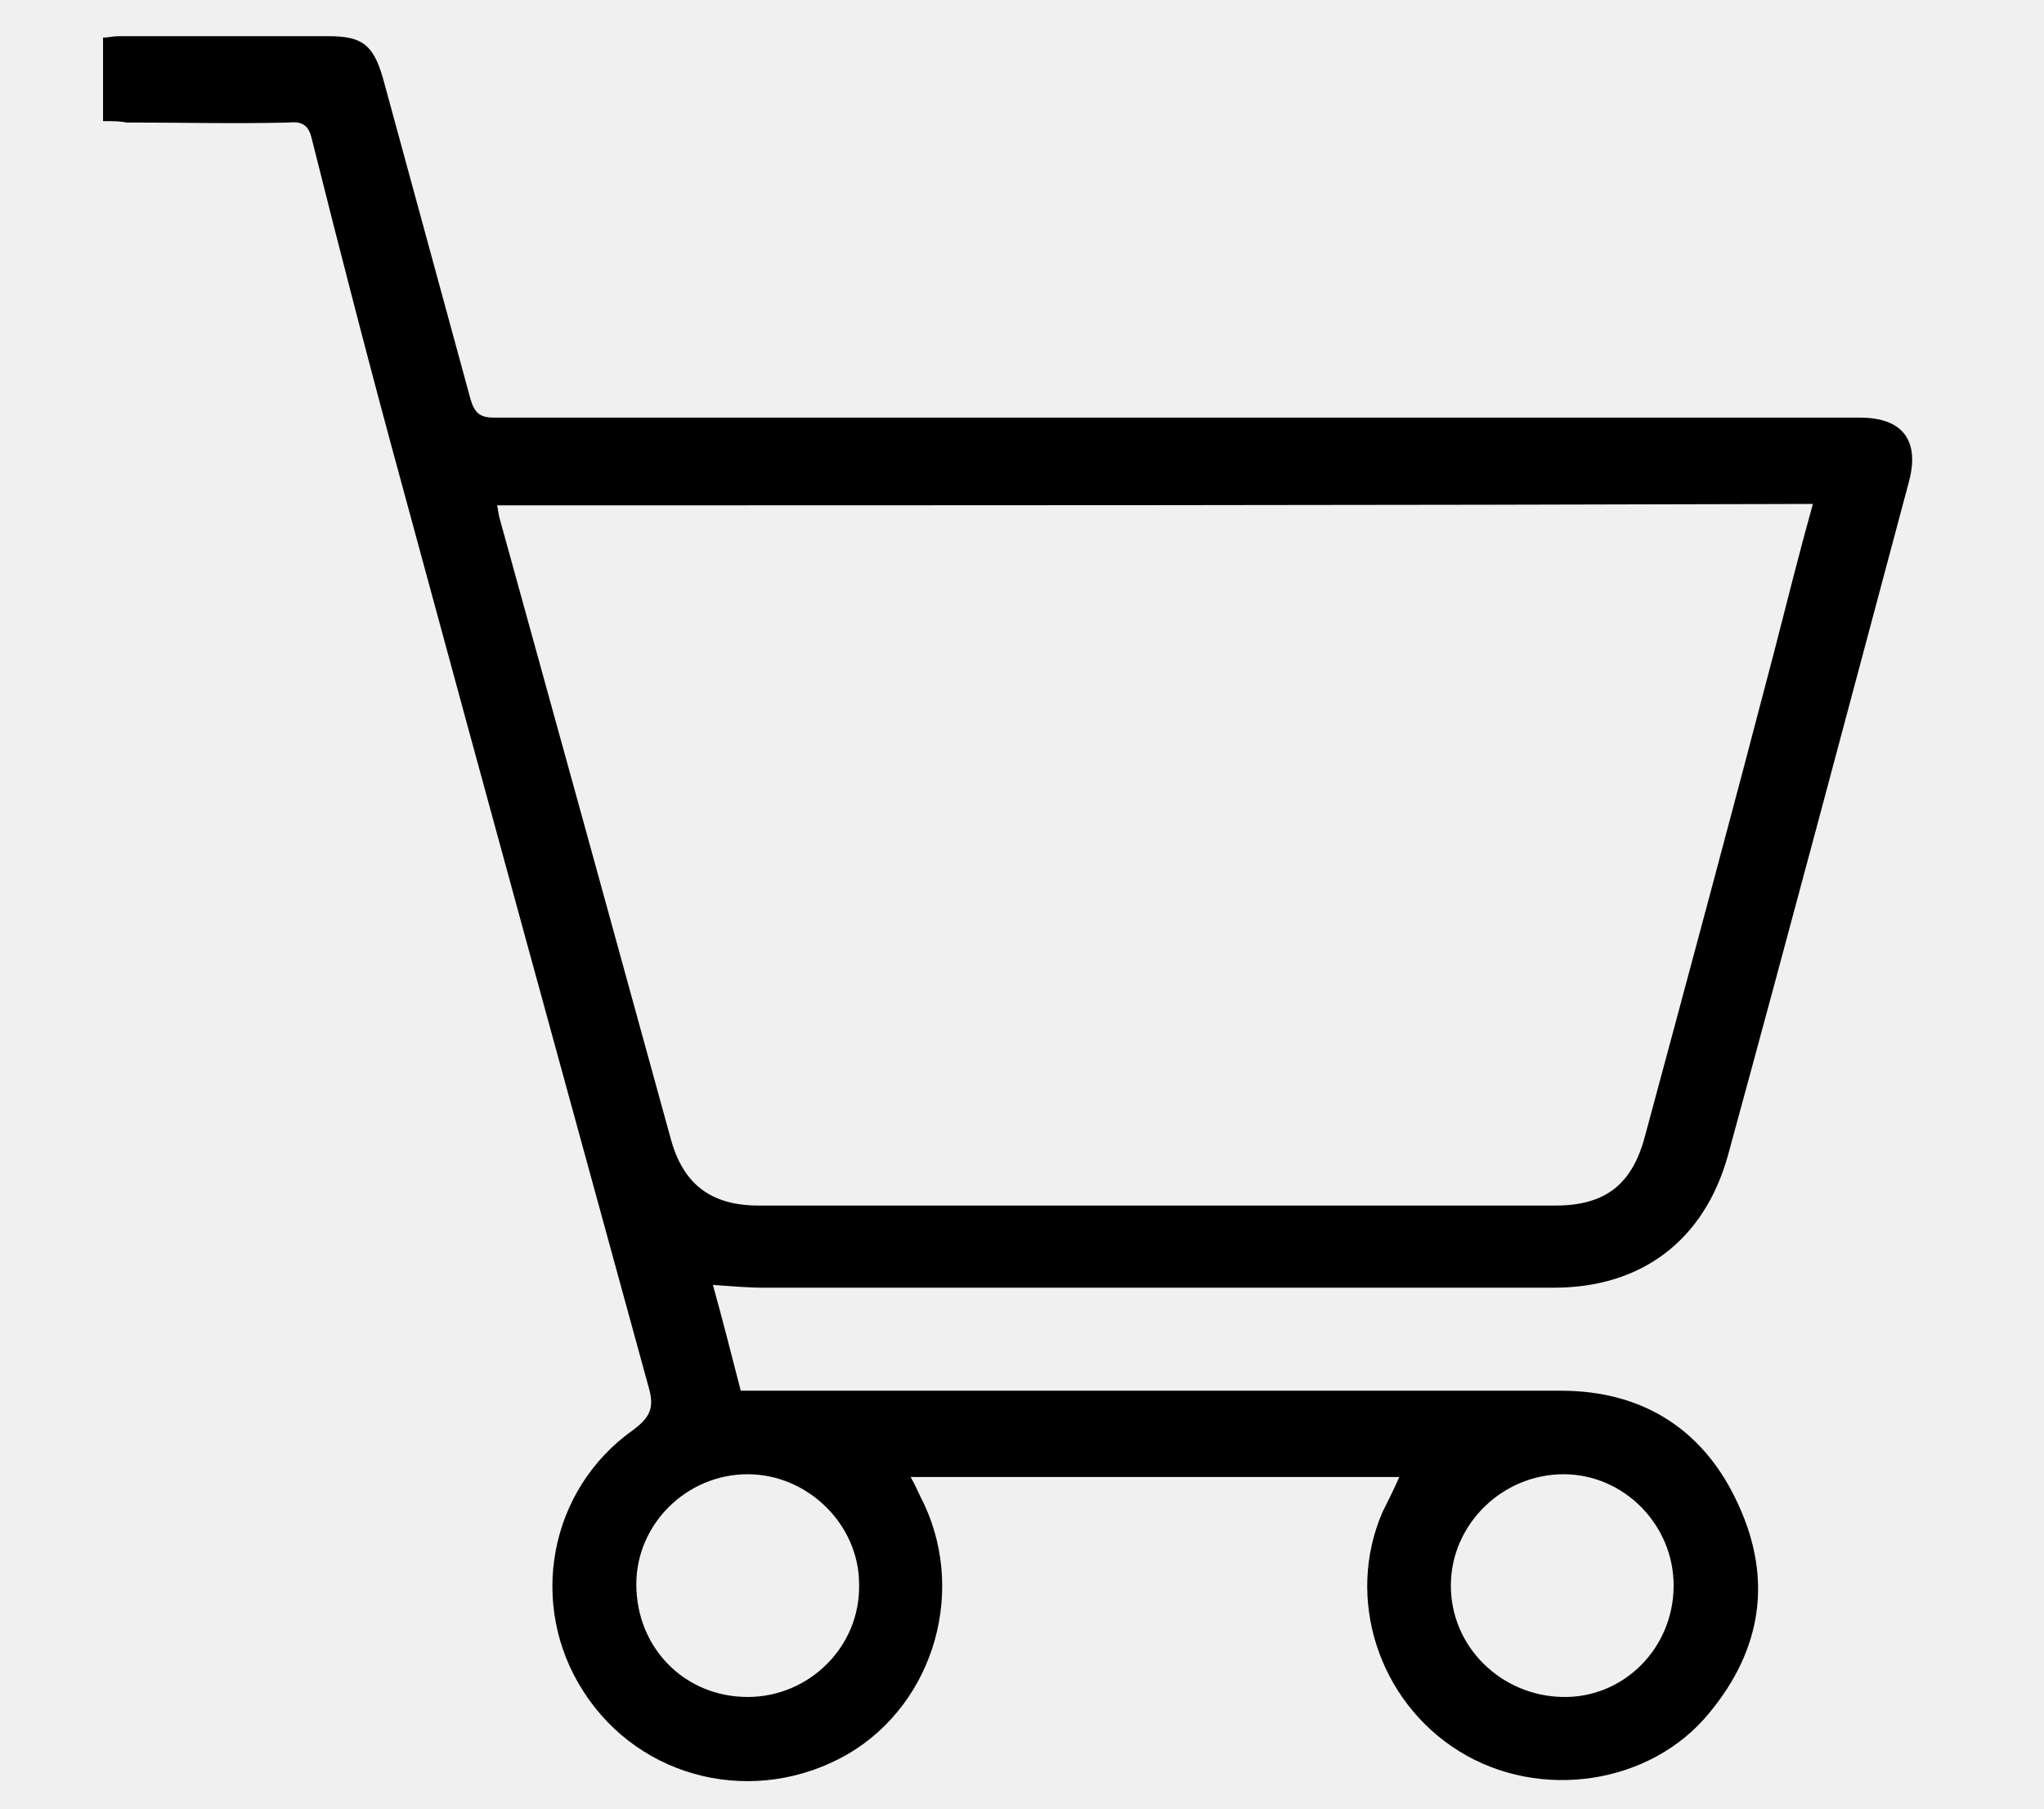
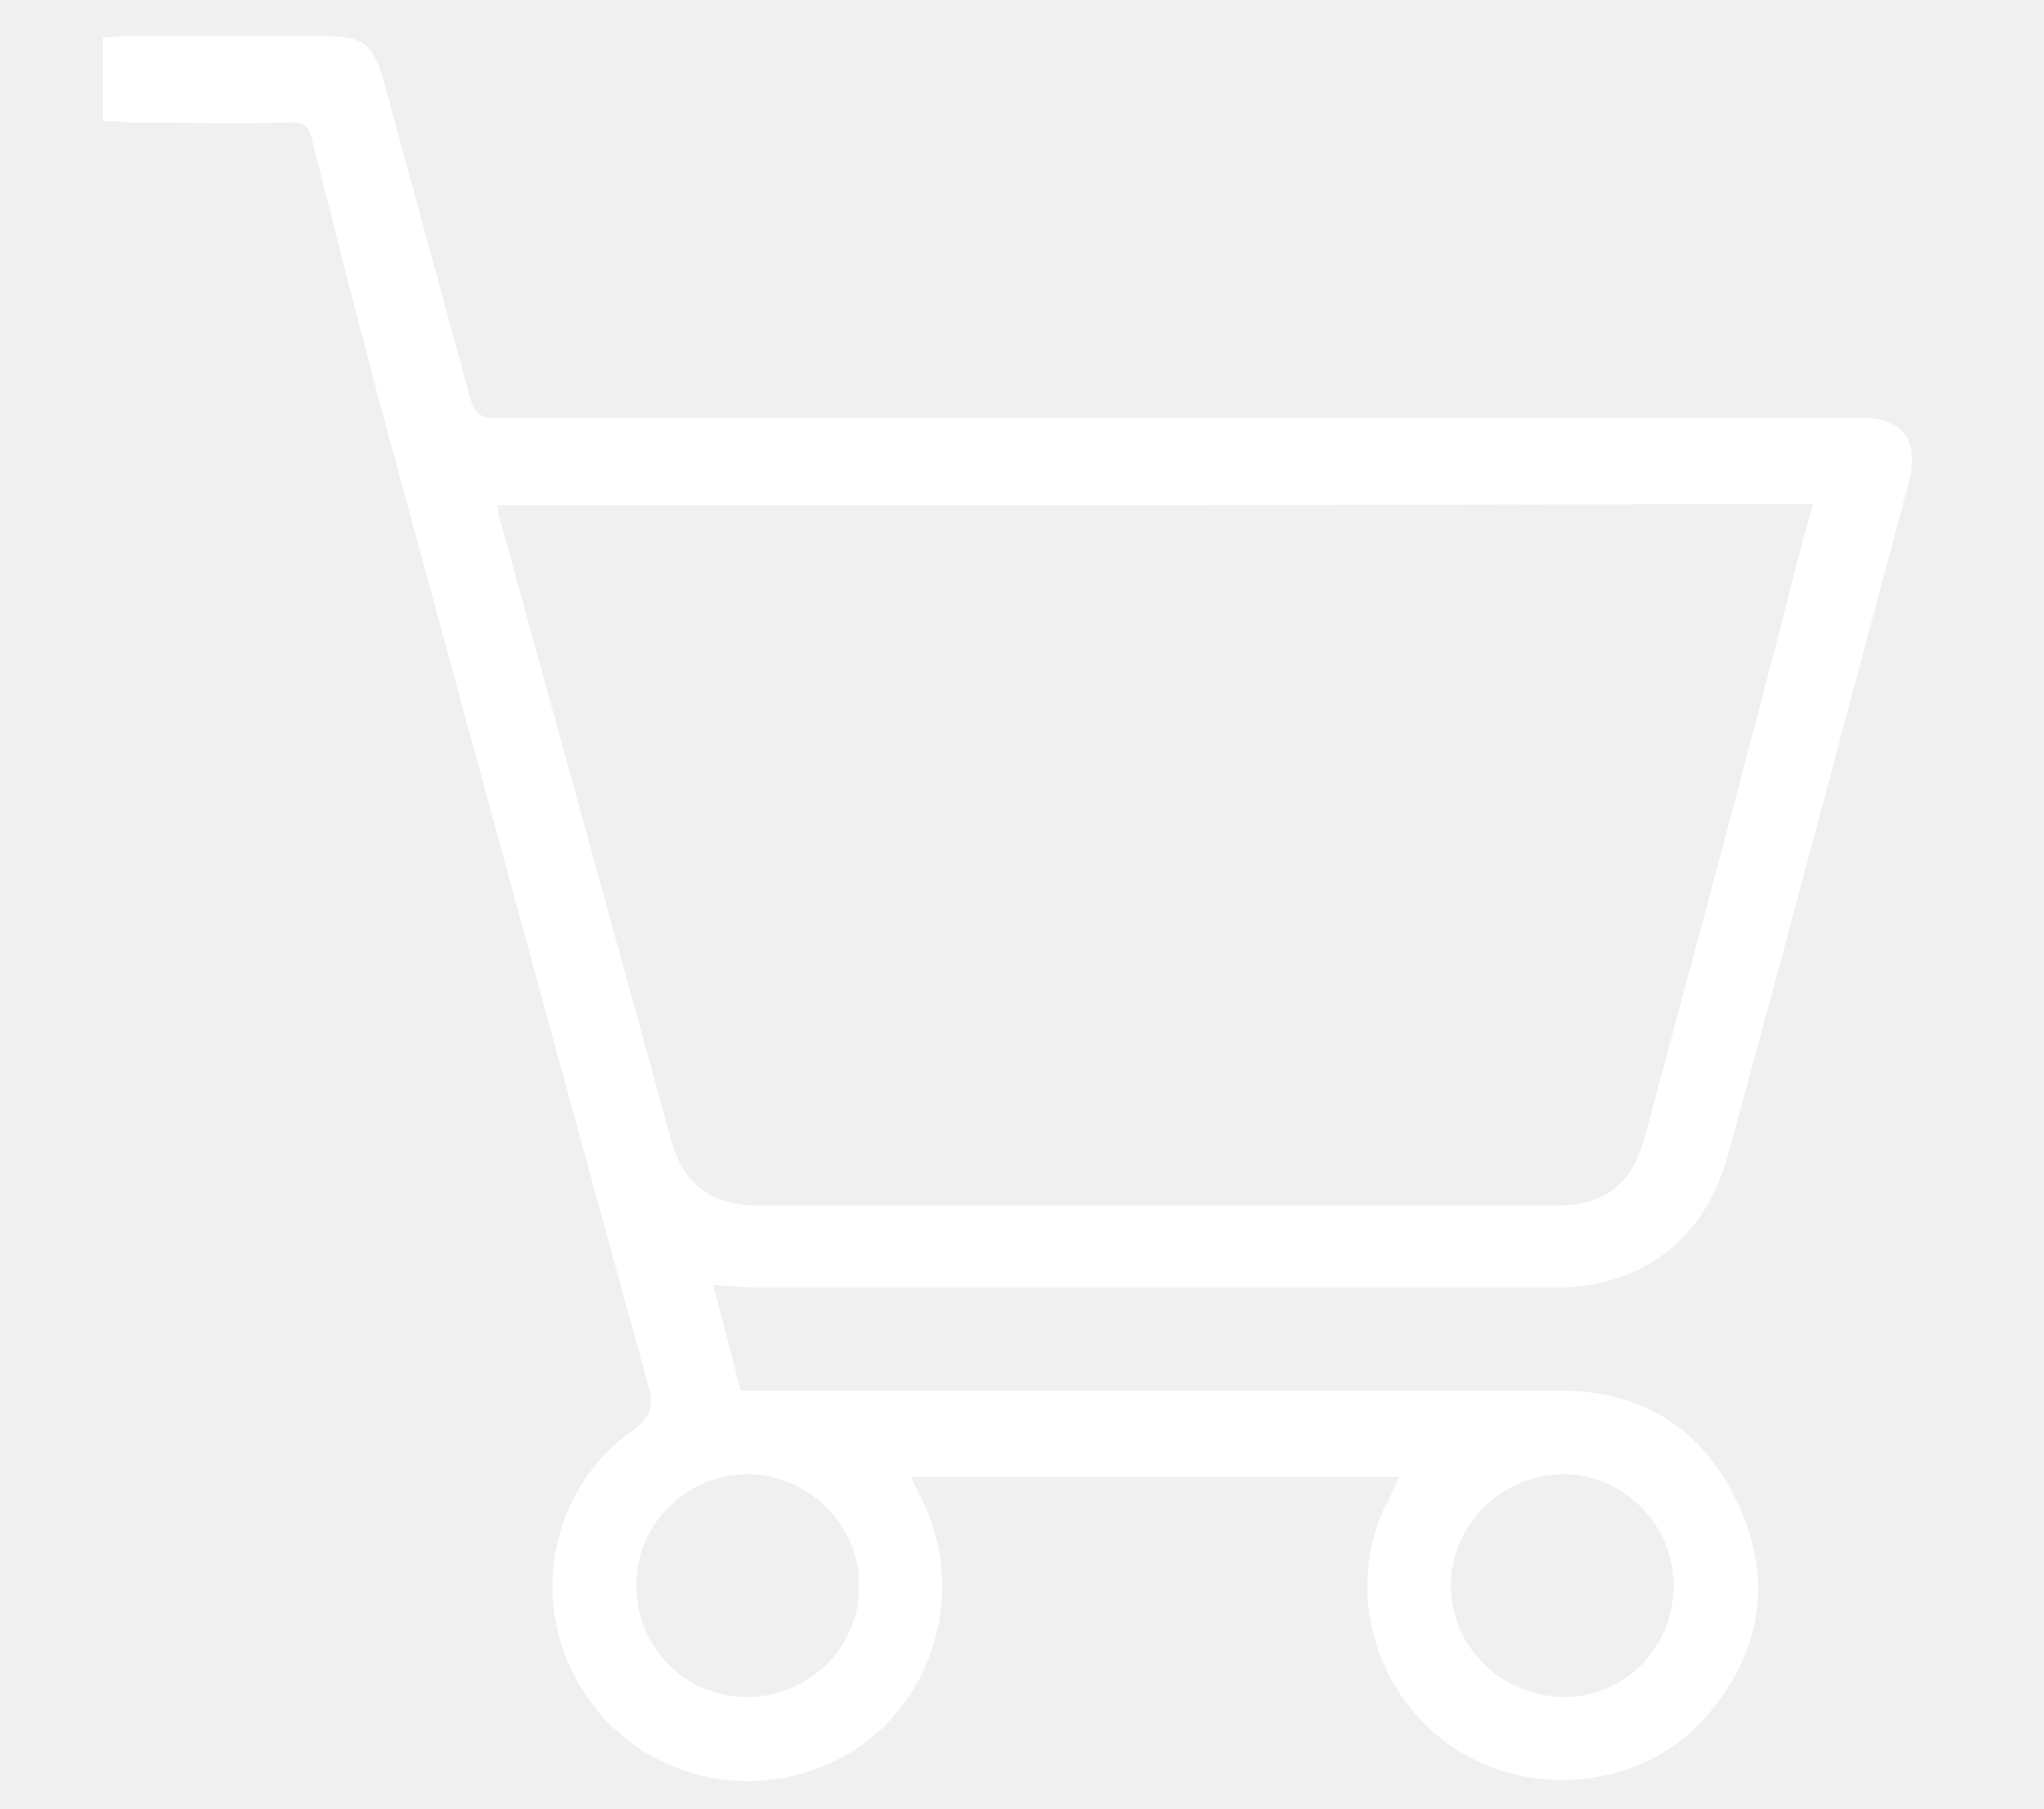
- <svg xmlns="http://www.w3.org/2000/svg" version="1.1" id="Layer_1" x="0px" y="0px" viewBox="0 0 146.8 129.9" style="enable-background:new 0 0 146.8 129.9;" xml:space="preserve">
+ <svg xmlns="http://www.w3.org/2000/svg" version="1.1" id="Layer_1" x="0px" y="0px" viewBox="0 0 146.8 129.9" style="enable-background:new 0 0 146.8 129.9; fill:#FFF;" xml:space="preserve">
  <g>
    <path d="M7.4,8.7c0-2.1,0-4,0-6c0.4,0,0.7-0.1,1.1-0.1c5,0,10.1,0,15.1,0c2.4,0,3.2,0.6,3.9,3c2.1,7.7,4.2,15.4,6.3,23.1   c0.3,1,0.7,1.3,1.7,1.3c20.9,0,41.8,0,62.7,0c11.8,0,23.6,0,35.4,0c3,0,4.3,1.6,3.5,4.6c-4.3,16.1-8.6,32.3-13,48.4   c-1.7,6.1-6.2,9.5-12.5,9.5c-18.9,0-37.8,0-56.7,0c-1.2,0-2.3-0.1-3.7-0.2c0.7,2.5,1.3,4.9,2,7.6c0.7,0,1.4,0,2.1,0   c18.9,0,37.9,0,56.8,0c6,0,10.4,2.9,12.8,8.3c2.4,5.3,1.6,10.3-2.1,14.8c-4.2,5.2-12.2,6.4-18,2.8c-5.8-3.6-8.2-11-5.5-17.2   c0.4-0.8,0.8-1.6,1.2-2.5c-11.7,0-23.4,0-35.1,0c0.3,0.5,0.5,1,0.7,1.4c3.4,6.5,1.1,14.8-5.2,18.5c-6.6,3.8-14.9,1.9-19-4.5   c-4-6.2-2.5-14.5,3.6-18.8c1.2-0.9,1.5-1.6,1.1-3C40.7,78.2,34.8,56.7,29,35.3c-2.3-8.4-4.5-16.9-6.6-25.3   c-0.2-0.9-0.6-1.3-1.6-1.2c-3.9,0.1-7.8,0-11.7,0C8.6,8.7,8.1,8.7,7.4,8.7z M35.7,36.3c0.1,0.4,0.1,0.7,0.2,1   C40,52.1,44.1,67,48.2,81.9c0.9,3.2,2.9,4.7,6.3,4.7c19.1,0,38.1,0,57.2,0c3.7,0,5.6-1.6,6.5-5.2c3.1-11.5,6.2-23,9.2-34.5   c0.9-3.5,1.8-7.1,2.8-10.7C98.7,36.3,67.2,36.3,35.7,36.3z M120.2,113.9c0-4.4-3.6-8-7.9-8c-4.4,0-8.1,3.6-8.1,8c0,4.4,3.6,7.9,8,8   C116.6,122,120.2,118.4,120.2,113.9z M53.7,121.9c4.4,0,8.1-3.6,8-8.1c0-4.3-3.7-7.9-8-7.9c-4.4,0-8,3.6-8,7.9   C45.7,118.4,49.2,121.9,53.7,121.9z" />
  </g>
</svg>
